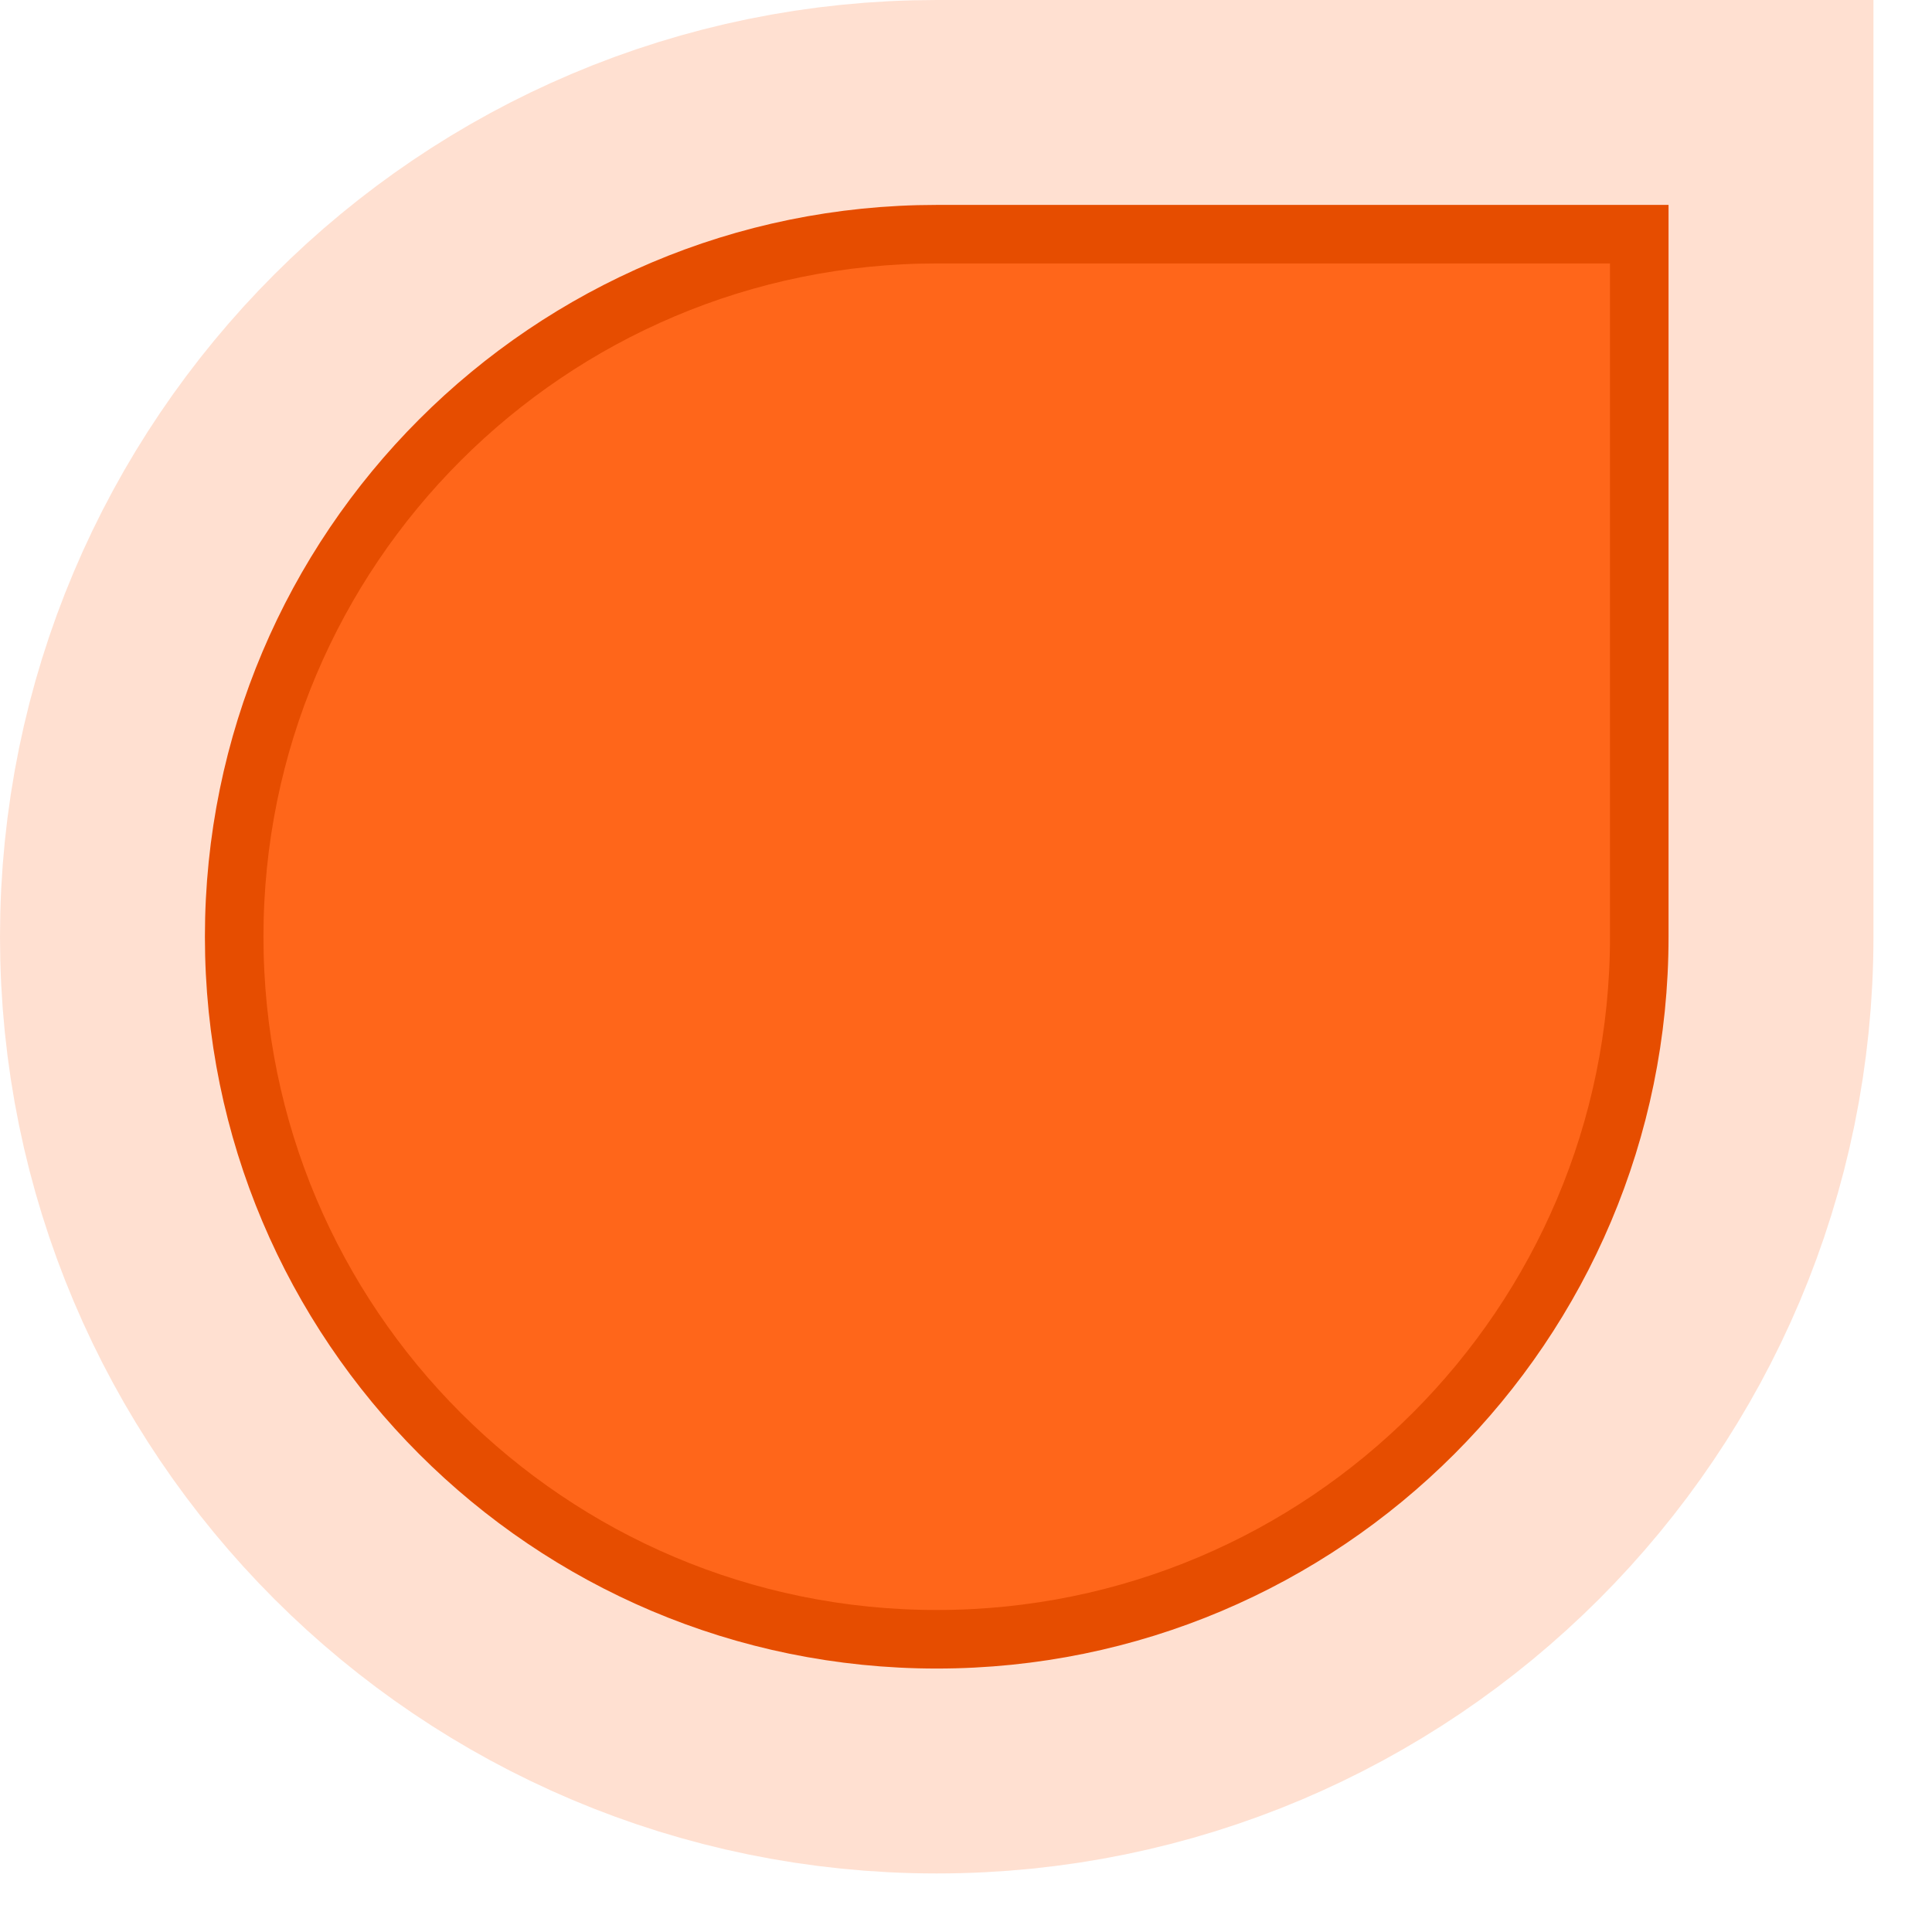
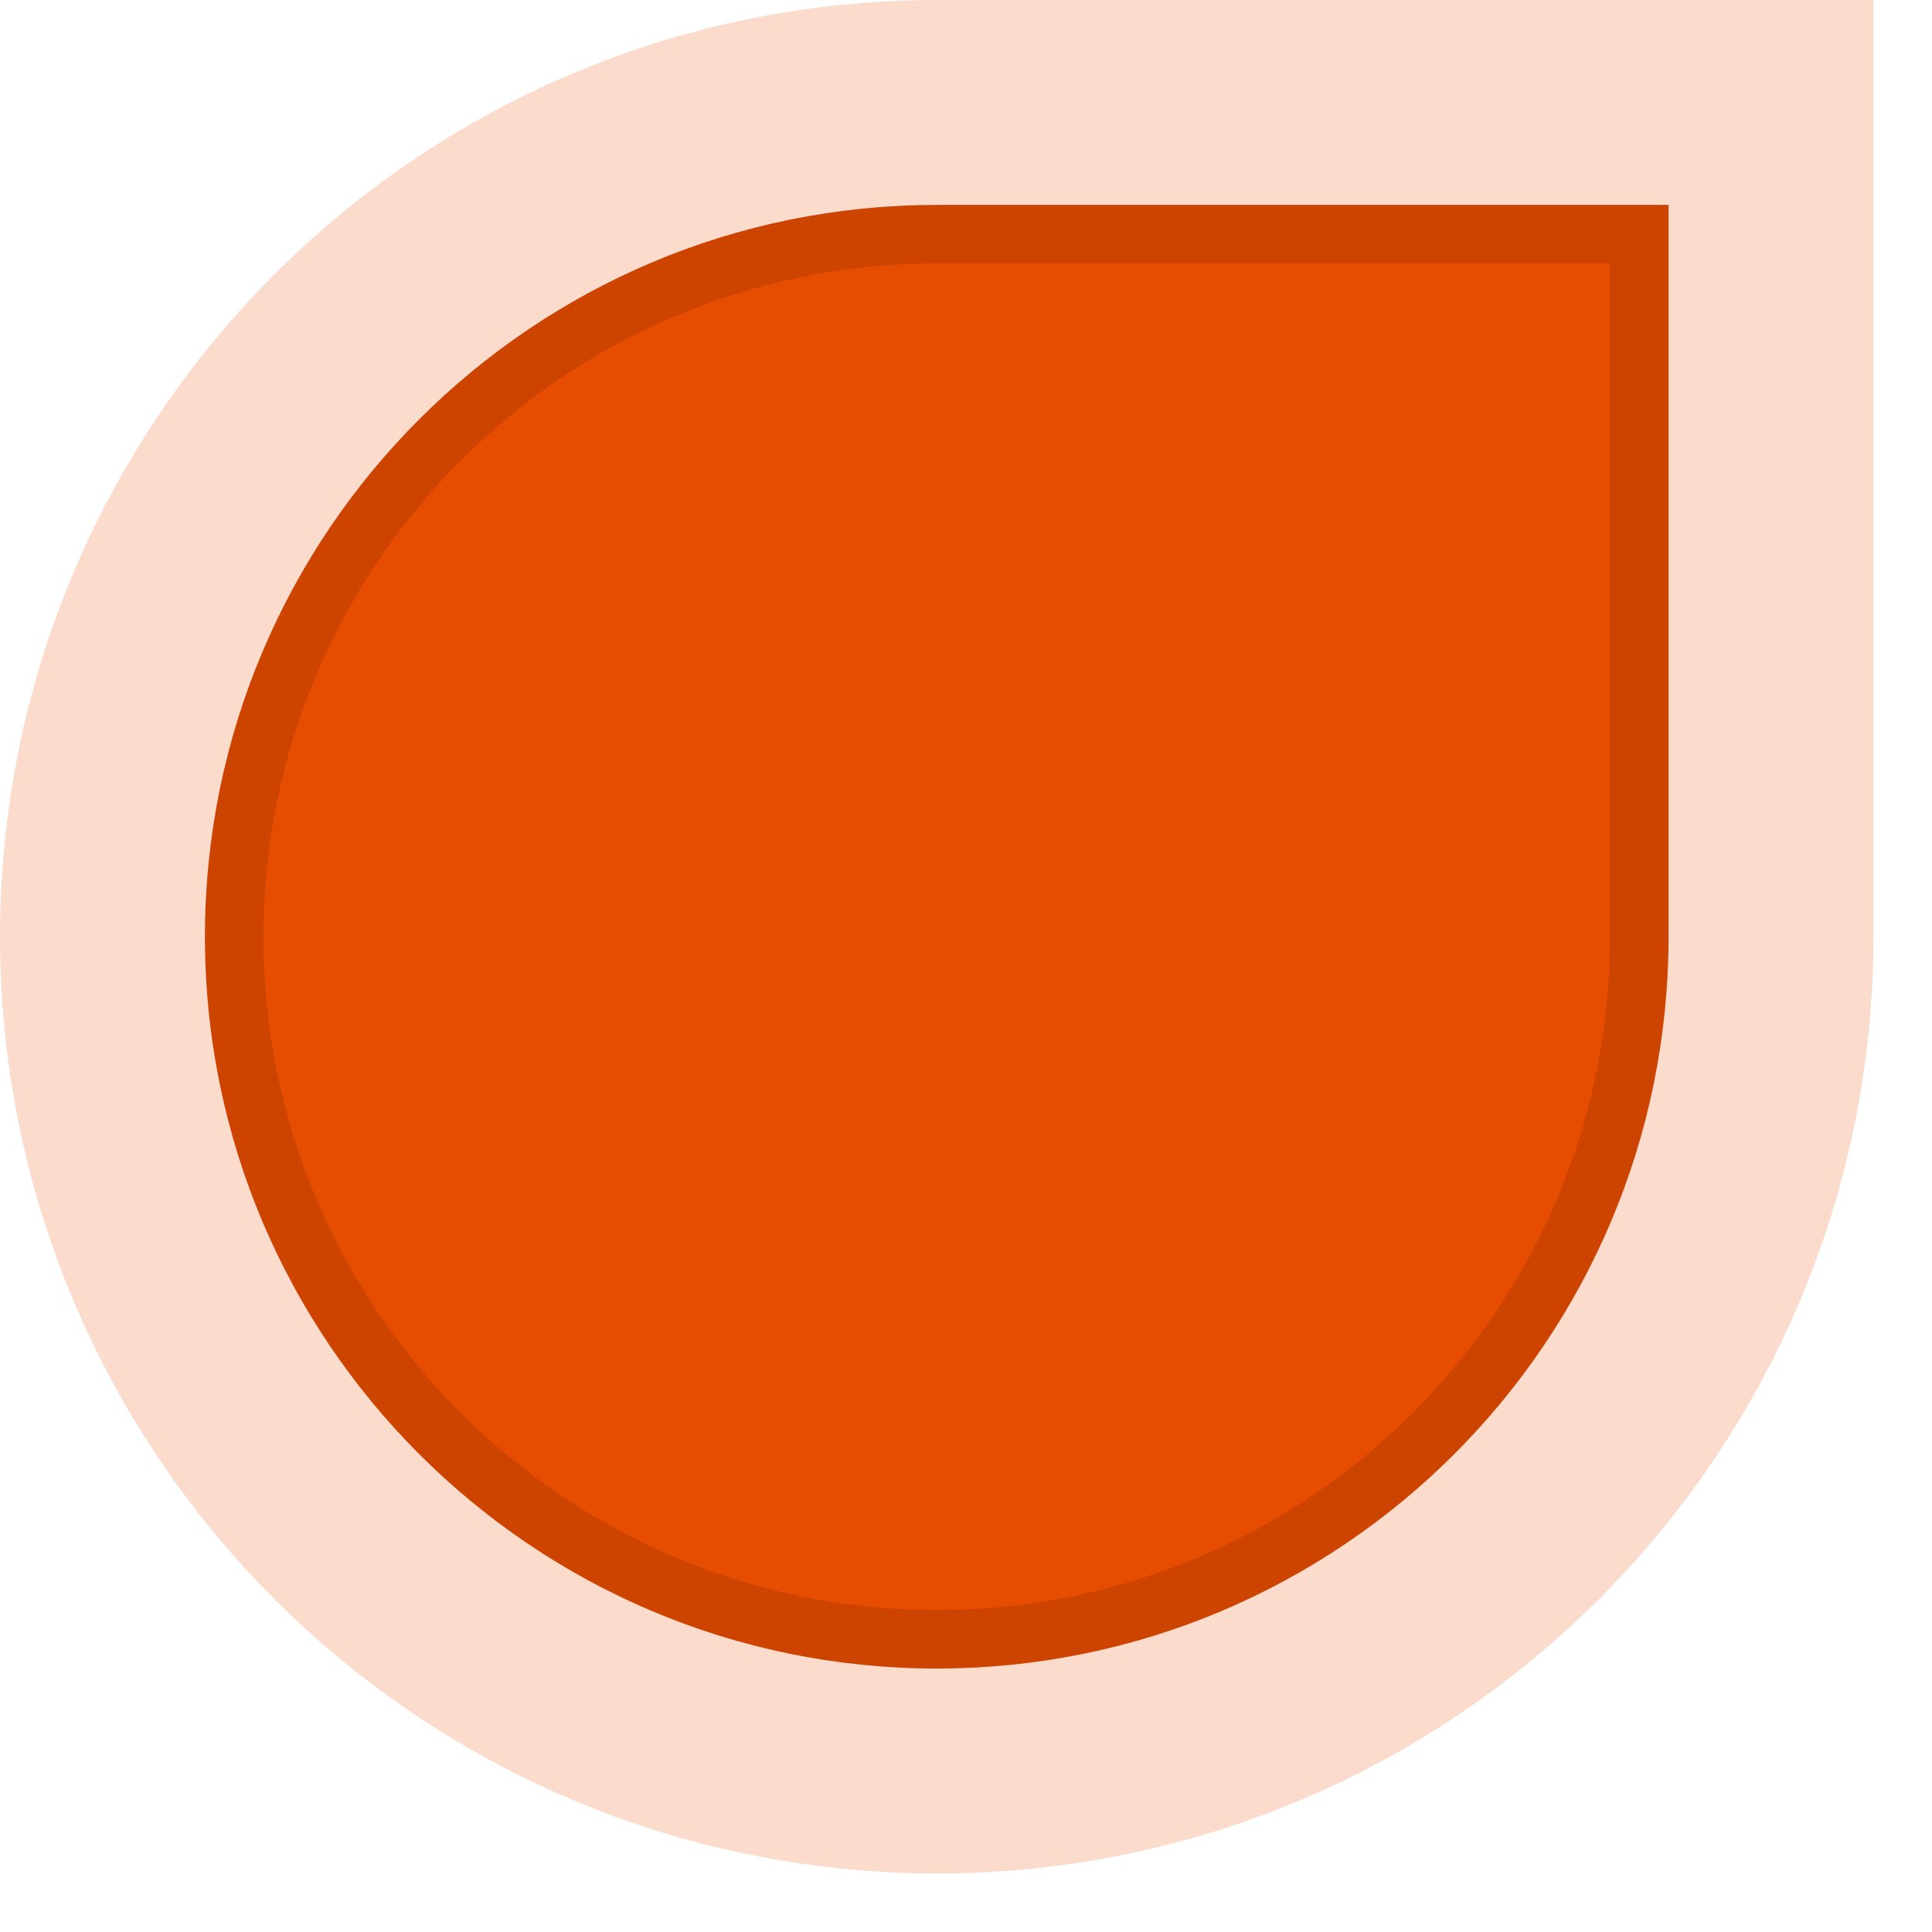
<svg xmlns="http://www.w3.org/2000/svg" xmlns:xlink="http://www.w3.org/1999/xlink" width="34px" height="34px" viewBox="1 1 33 33" version="1.1">
  <defs>
    <path d="M17,5 C23.627,5 29,10.373 29,17 L29,29 L17,29 C10.373,29 5,23.627 5,17 C5,10.373 10.373,5 17,5 Z" id="path-1" />
  </defs>
  <g id="Bottom-Left-Handle" stroke="none" stroke-width="1" fill="none" fill-rule="evenodd">
    <g id="Bottom-Left" transform="translate(17, 17) scale(1, -1) translate(-17, -17) ">
-       <use stroke="#FF661A33" stroke-width="8" xlink:href="#path-1" />
+       <use stroke="#E64D0033" stroke-width="8" xlink:href="#path-1" />
      <use fill="black" fill-opacity="1" filter="url(#filter-2)" xlink:href="#path-1" />
-       <use stroke="#E64D00" stroke-width="1" fill="#FF661A" fill-rule="evenodd" xlink:href="#path-1" />
+       <use stroke="#CC4400" stroke-width="1" fill="#E64D00" fill-rule="evenodd" xlink:href="#path-1" />
    </g>
  </g>
</svg>
